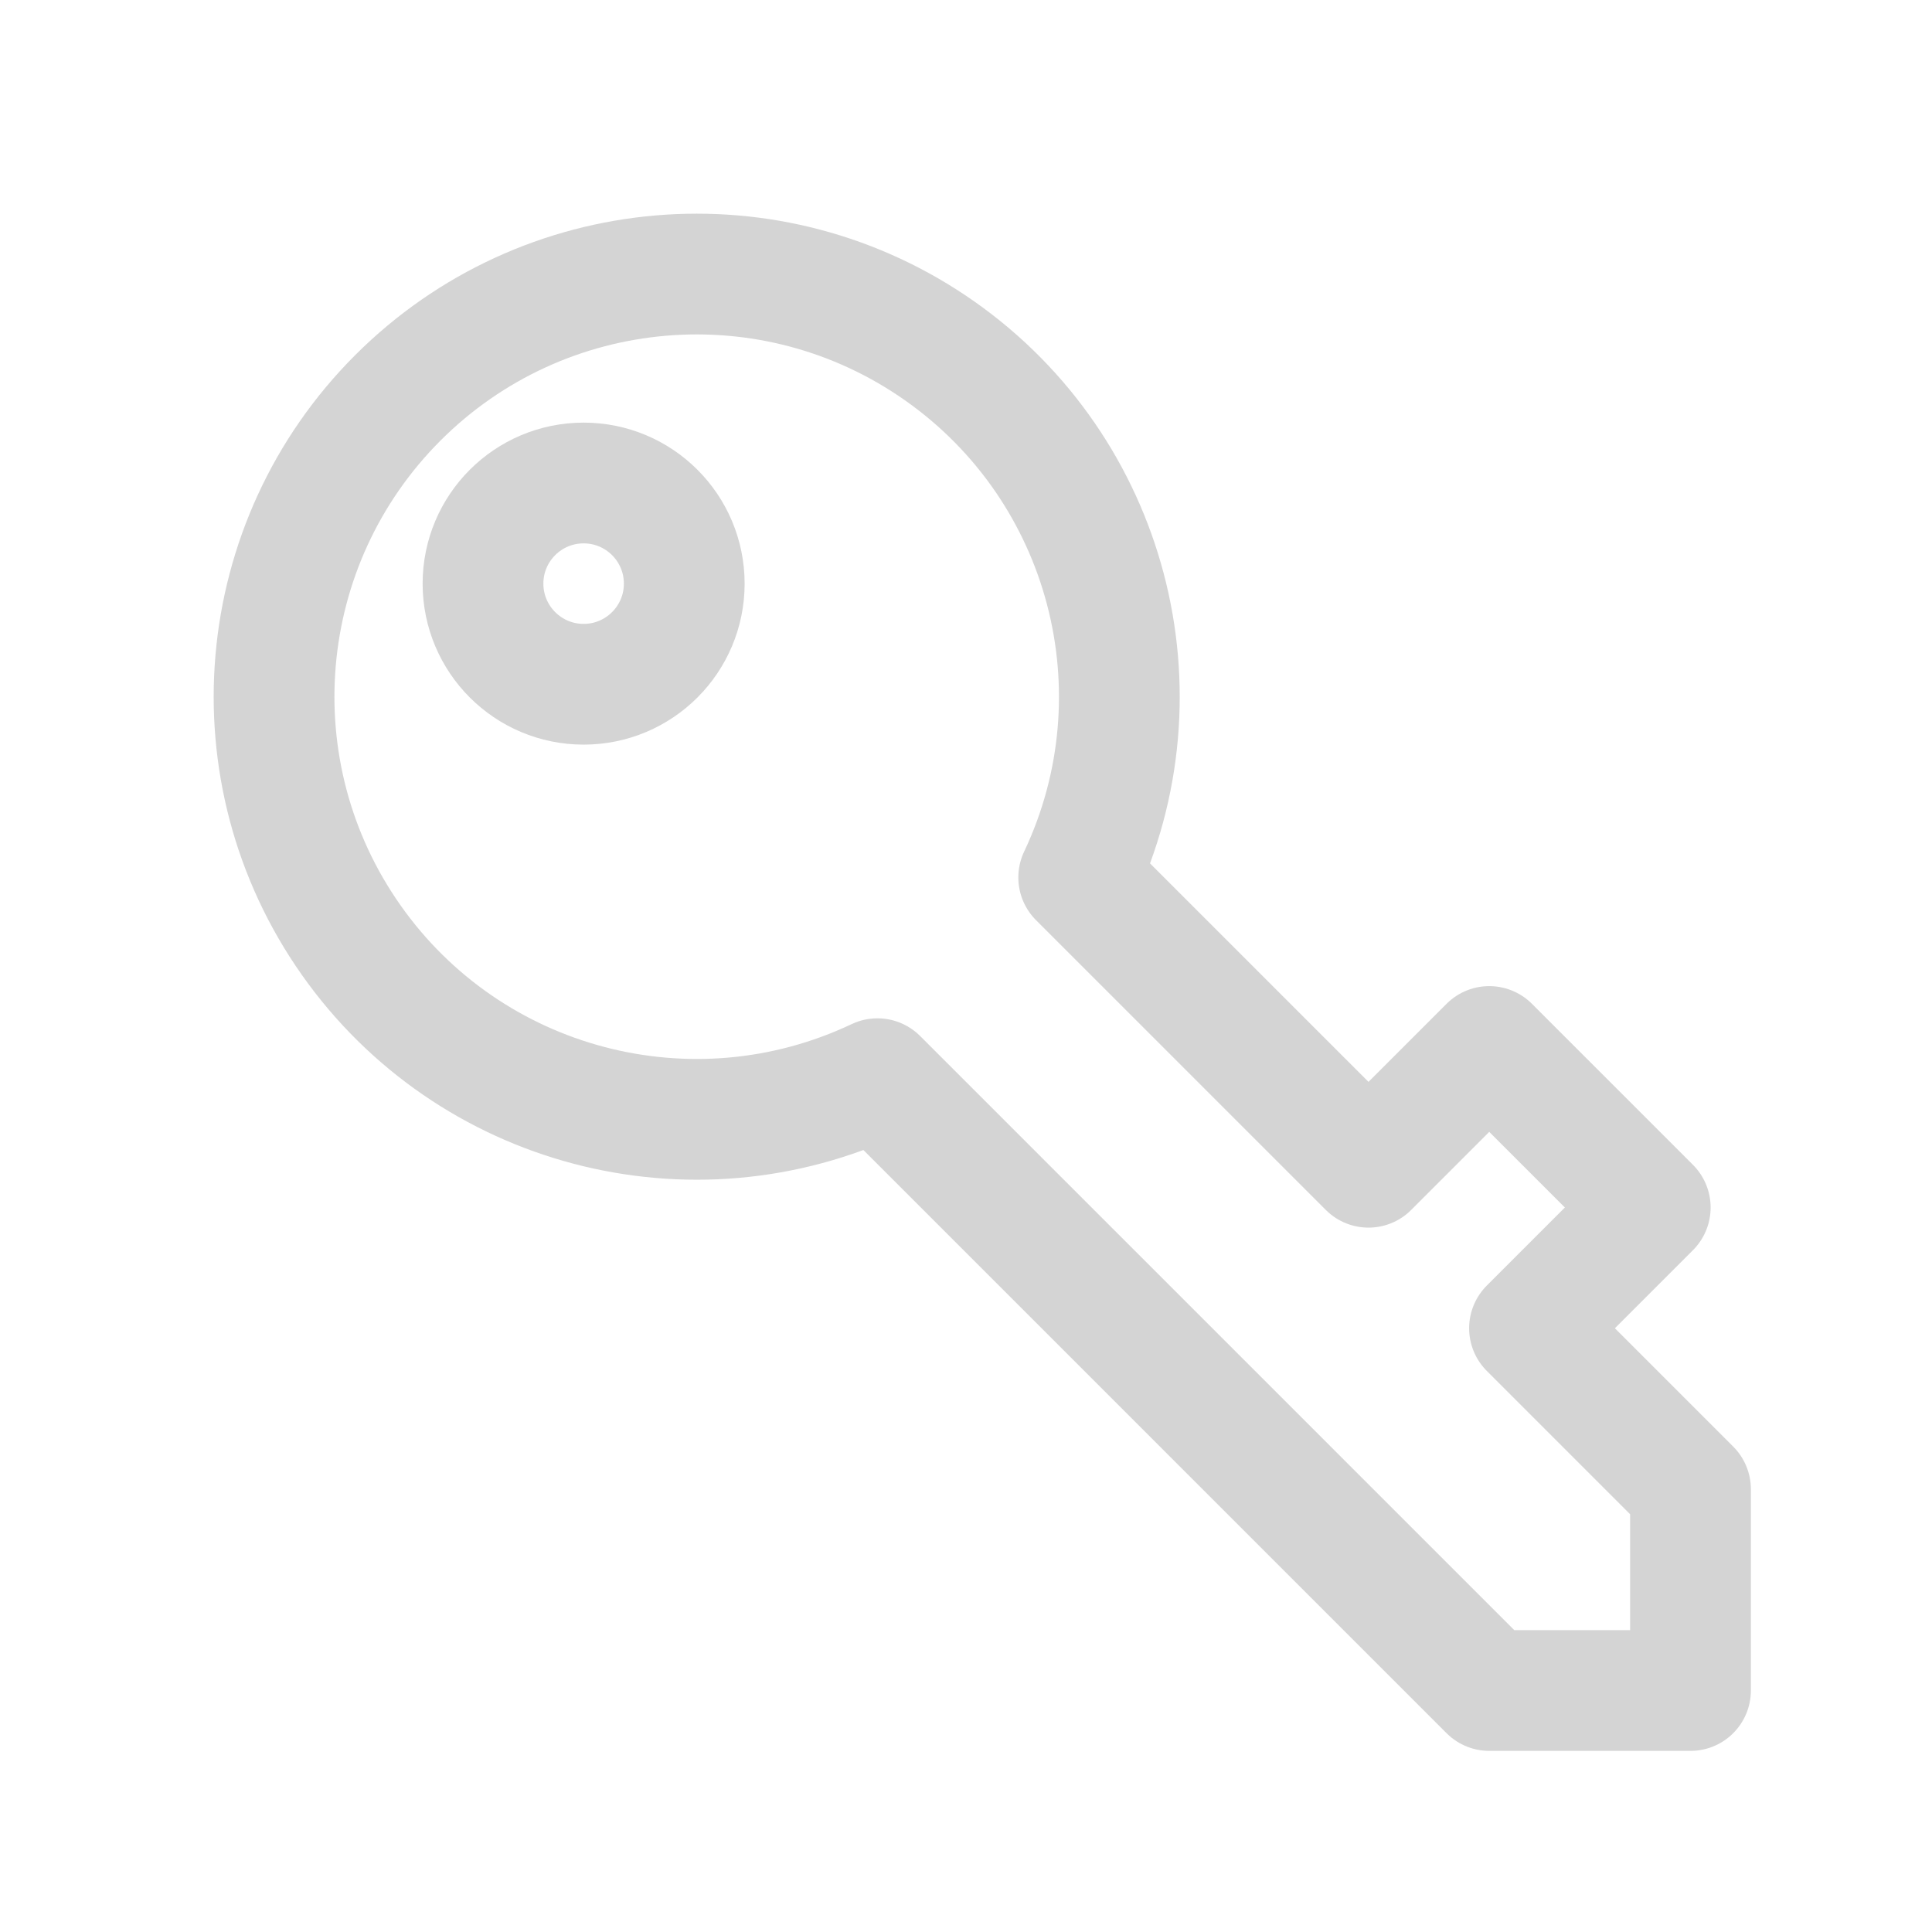
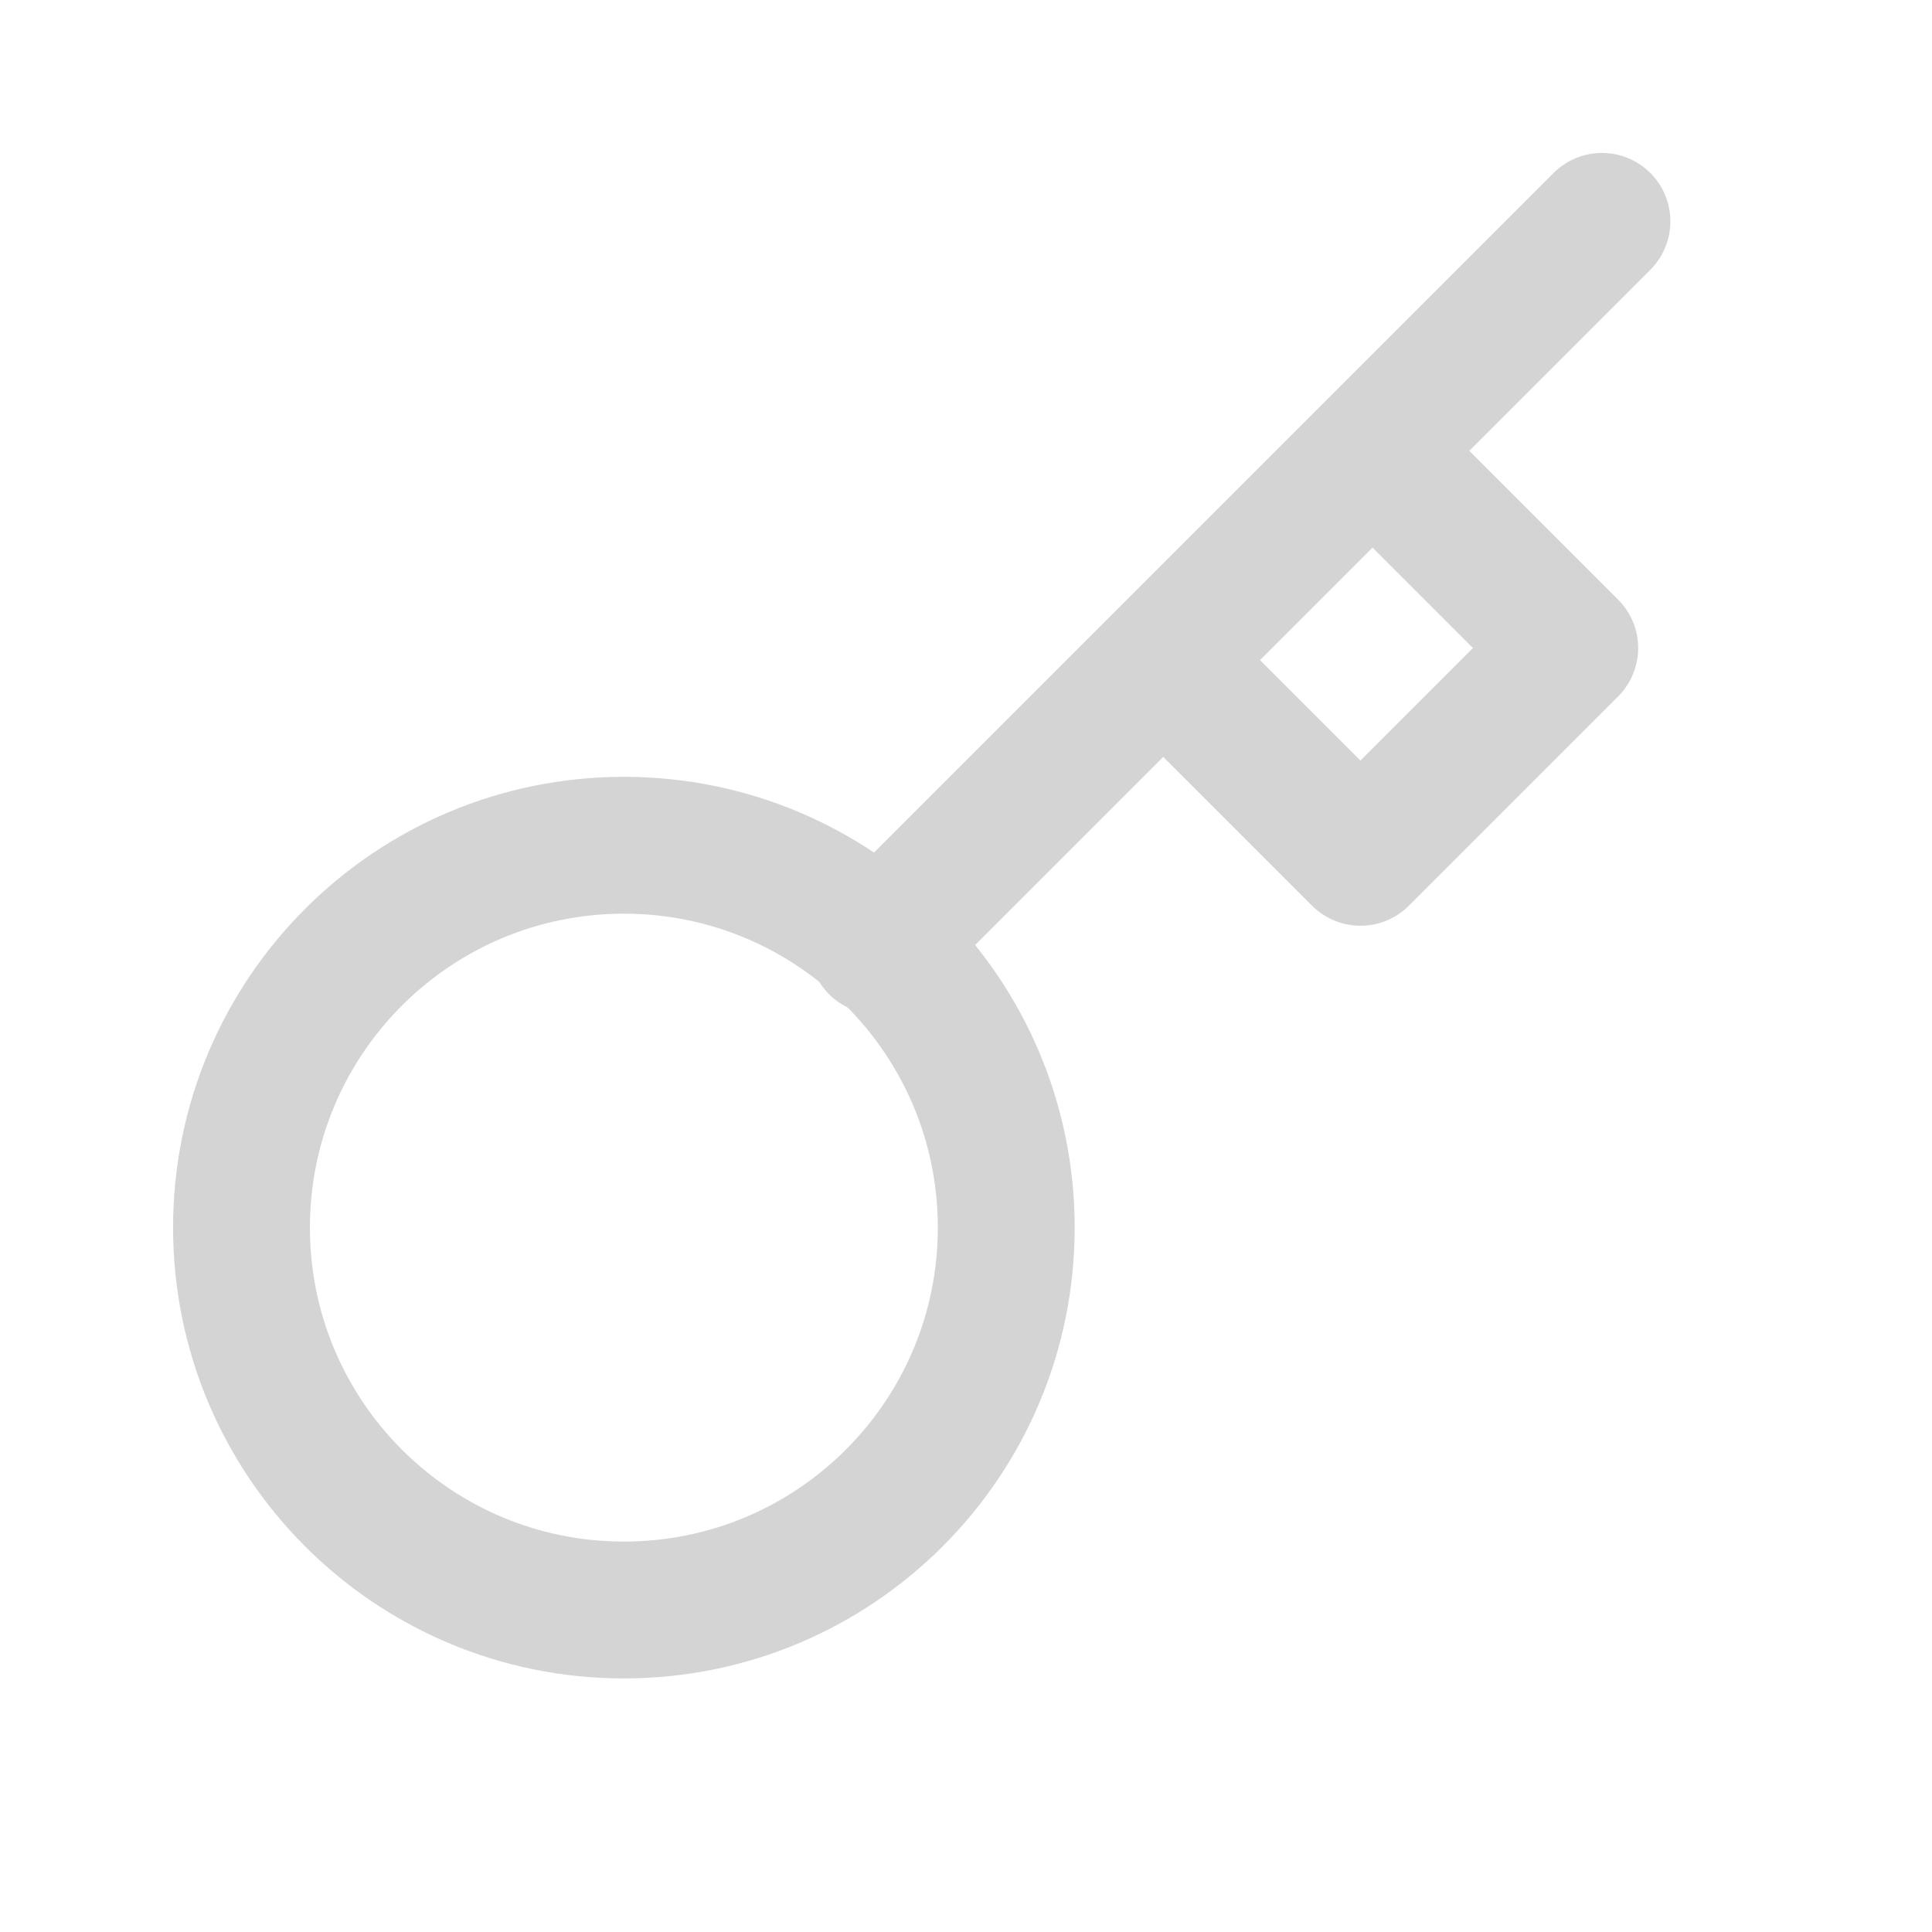
- <svg xmlns="http://www.w3.org/2000/svg" width="24" height="24" viewBox="0 0 24 24" fill="none" stroke="#d4d4d4" stroke-width="1.5" stroke-linecap="round" stroke-linejoin="round">
-   <path d="M13.4 10.9a5.25 5.25 0 1 0-2.5 2.5L18.5 21H21v-2.5l-2-2 1.5-1.5-2-2-1.5 1.5z" />
-   <circle cx="7.25" cy="7.25" r="1.25" />
+ <svg xmlns="http://www.w3.org/2000/svg" width="24" height="24" viewBox="0 0 24 24" fill="none" stroke="#d4d4d4" stroke-width="1.7" stroke-linecap="round" stroke-linejoin="round">
+   <circle cx="7.75" cy="15.25" r="4.75" />
+   <path d="m10.9 11.75 9-9" />
+   <path d="m14.5 8.25 2.4 2.4 2.6-2.6-2.4-2.4" />
</svg>
